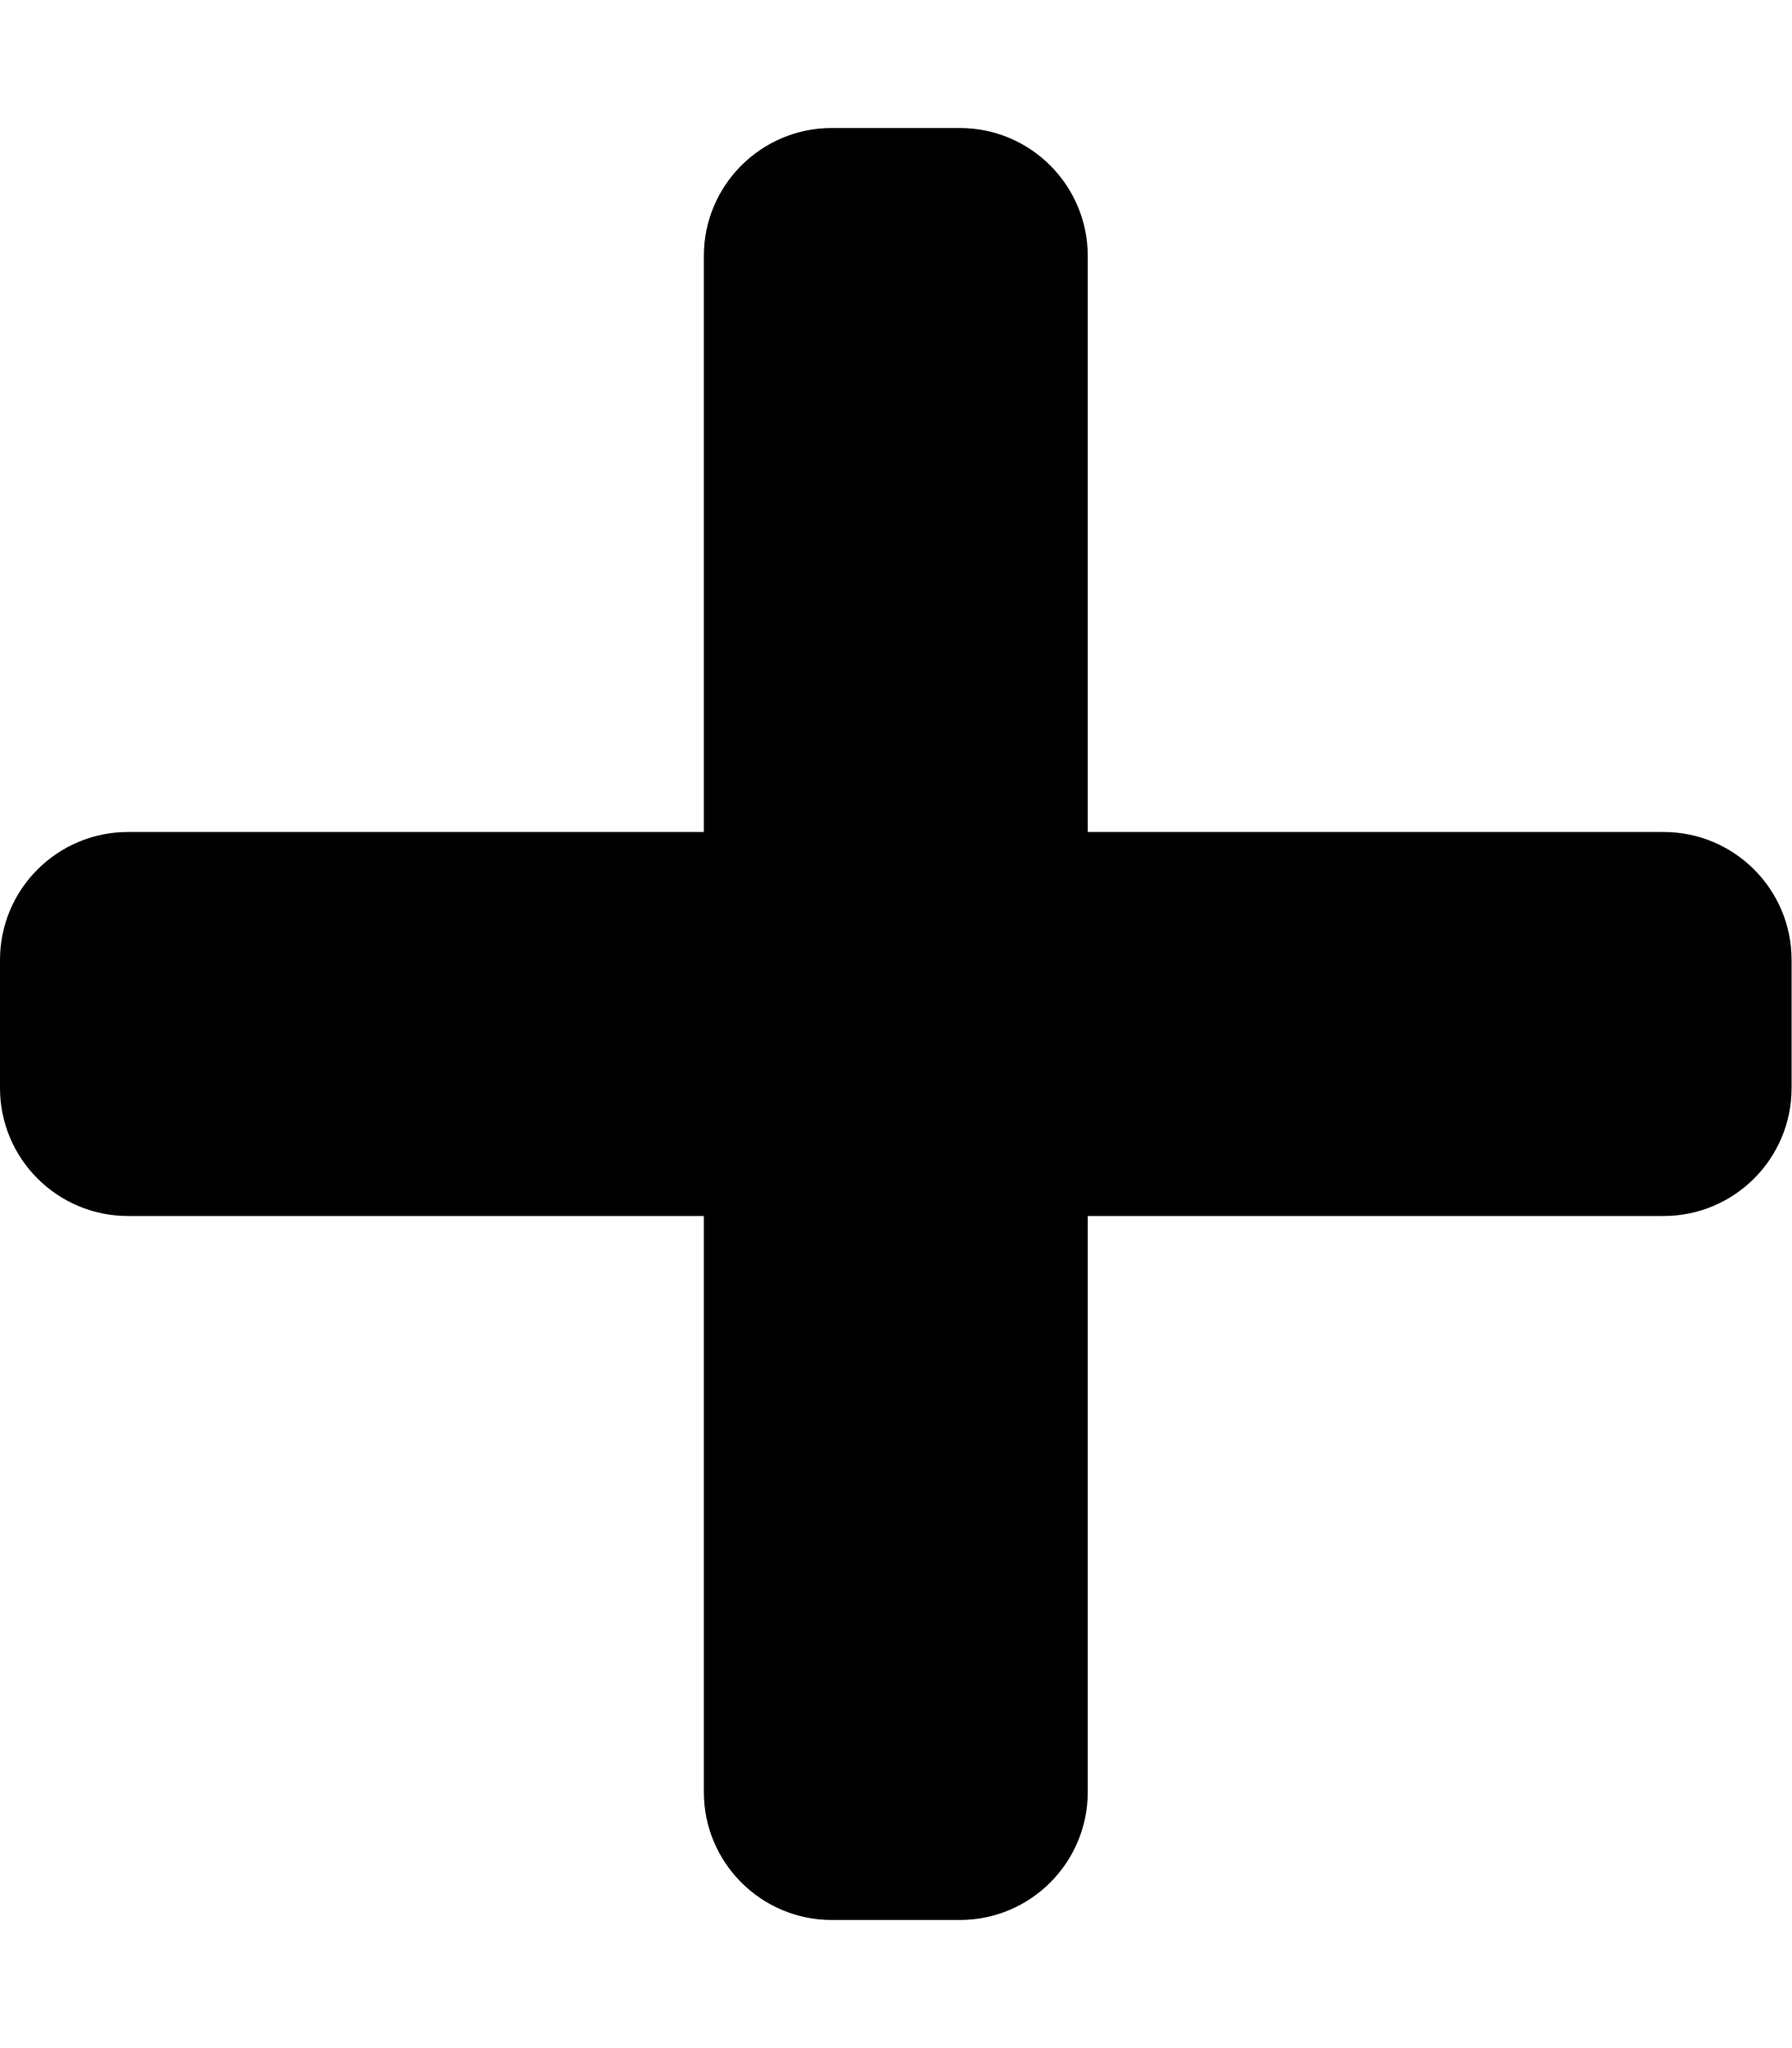
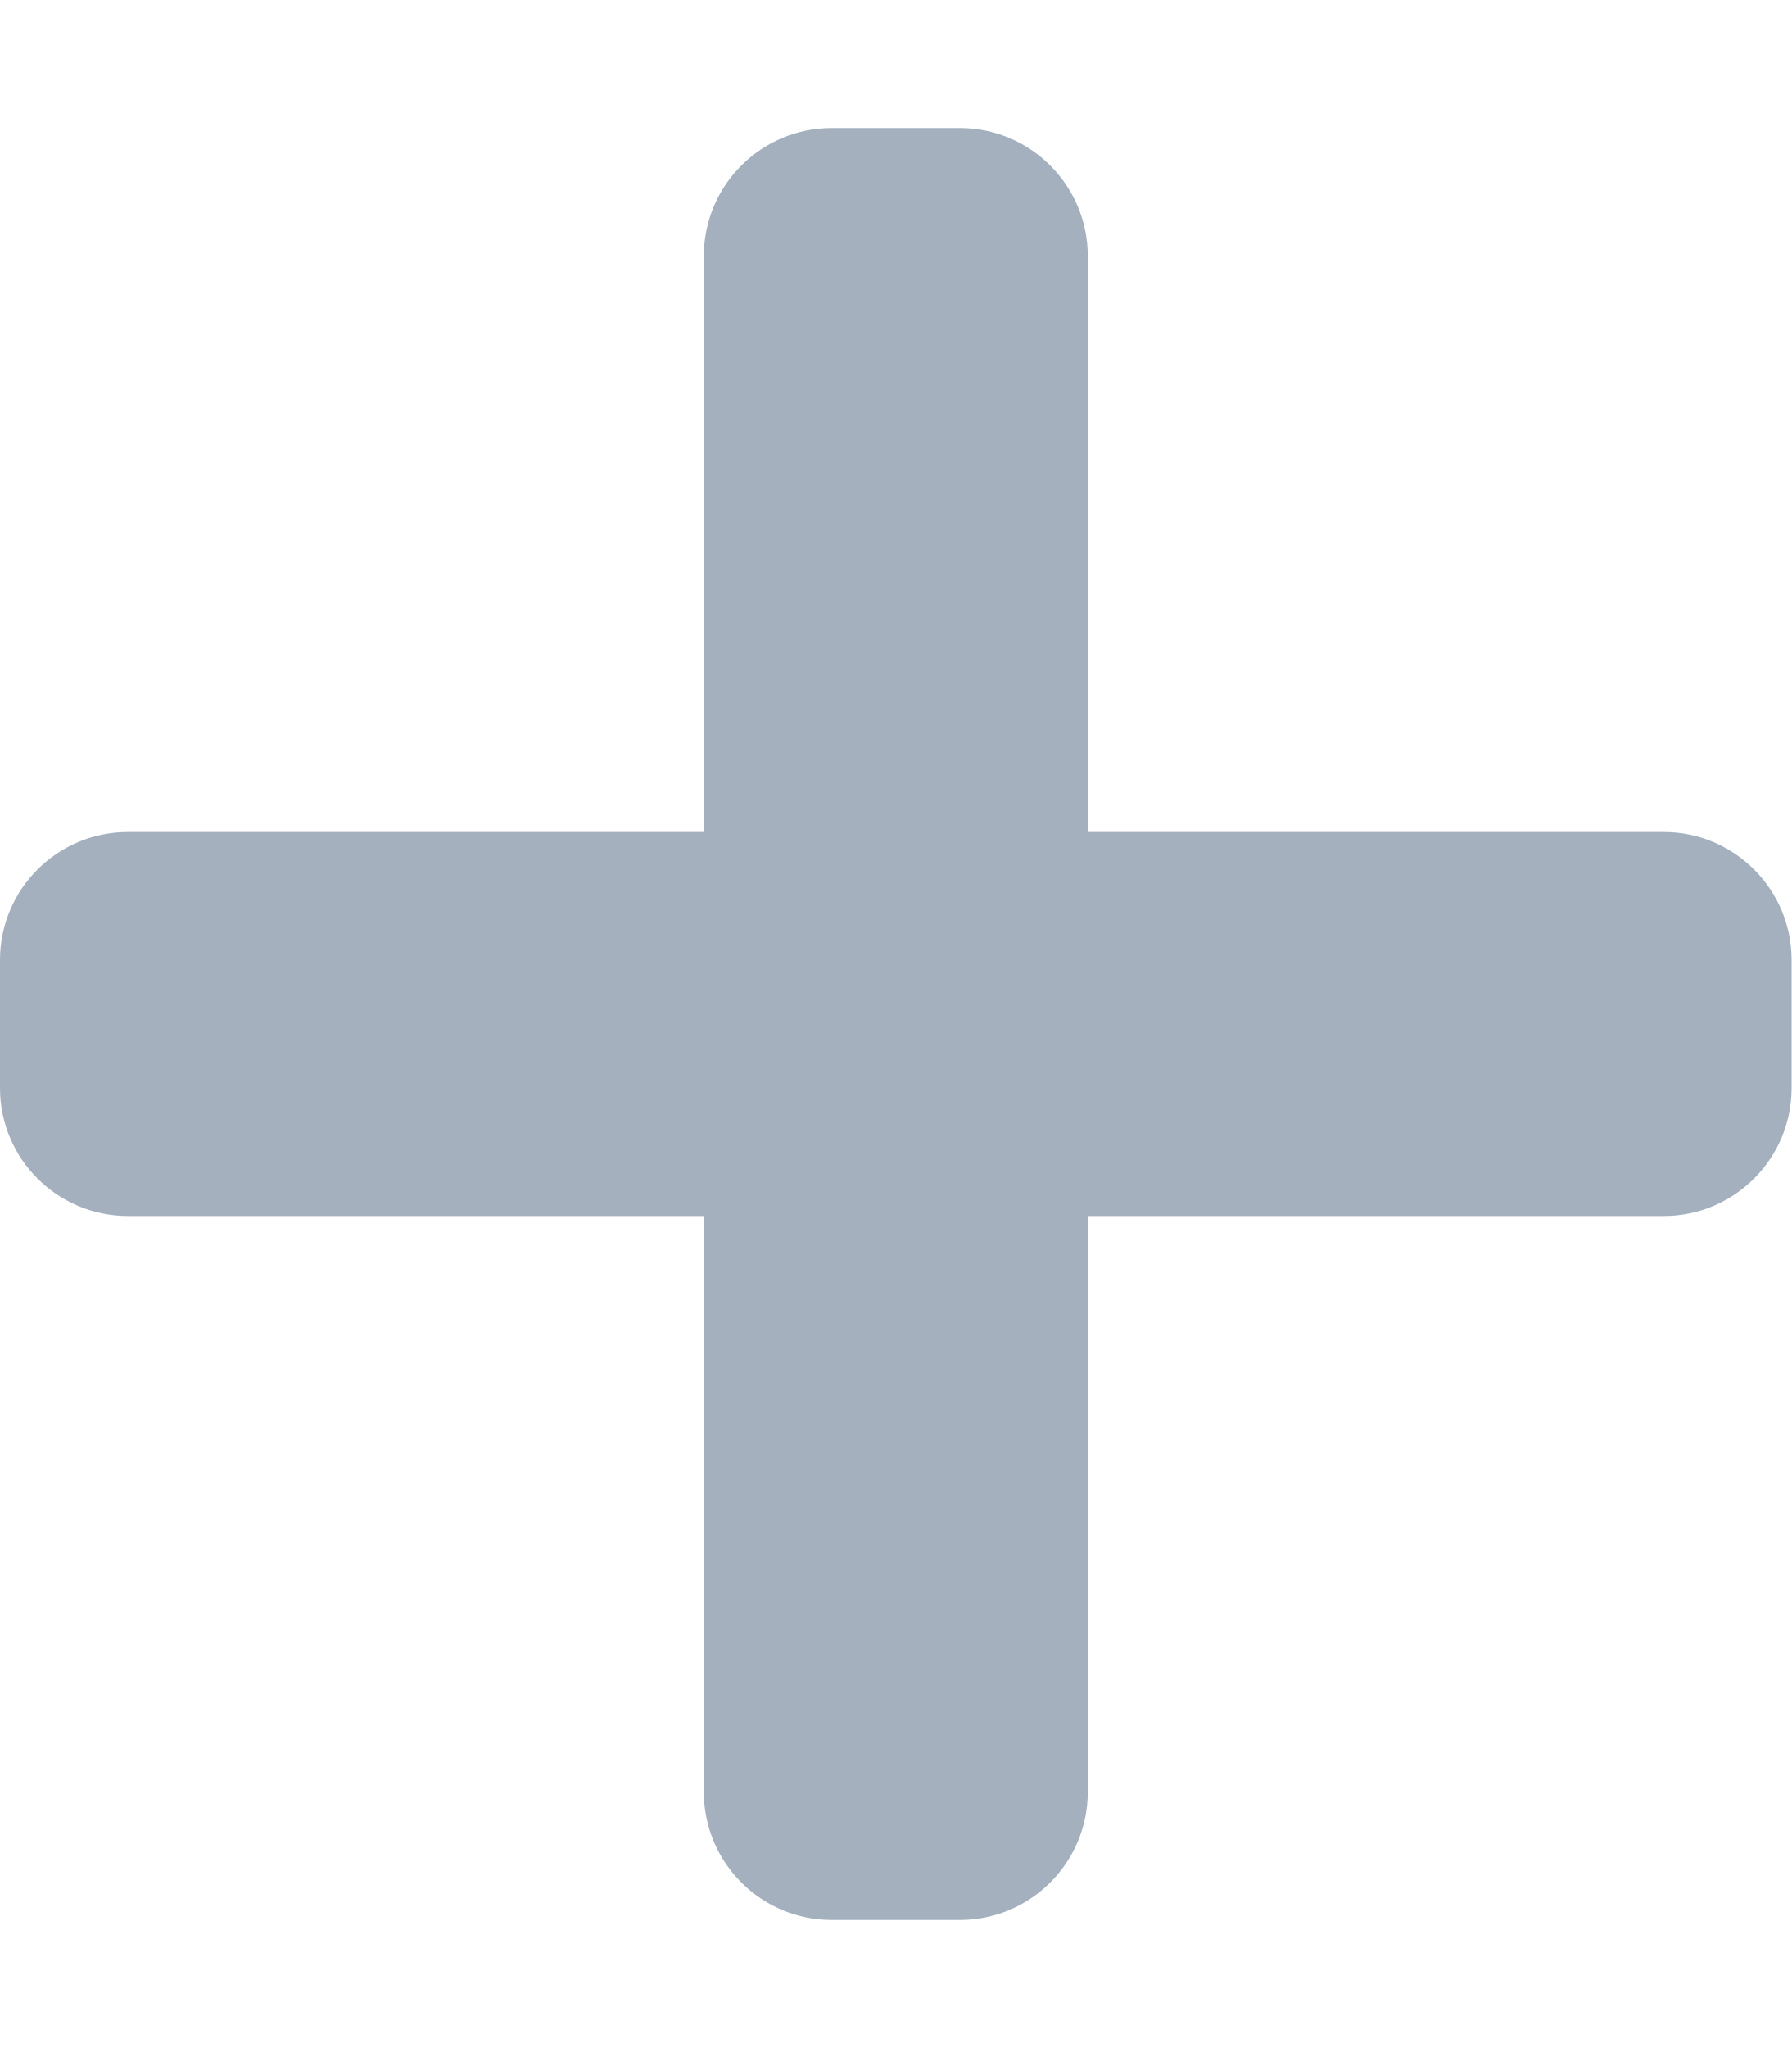
<svg xmlns="http://www.w3.org/2000/svg" aria-hidden="true" focusable="false" data-prefix="fas" data-icon="plus" class="svg-inline--fa fa-plus fa-w-14" role="img" viewBox="0 0 448 512">
-   <path fill="currentColor" d="M416 208H272V64c0-17.67-14.33-32-32-32h-32c-17.67 0-32 14.33-32 32v144H32c-17.67 0-32 14.33-32 32v32c0 17.67 14.33 32 32 32h144v144c0 17.67 14.33 32 32 32h32c17.67 0 32-14.33 32-32V304h144c17.67 0 32-14.33 32-32v-32c0-17.67-14.33-32-32-32z" />
+   <path fill="rgb(164, 176, 190)" d="M416 208H272V64c0-17.67-14.33-32-32-32h-32c-17.67 0-32 14.33-32 32v144H32c-17.67 0-32 14.33-32 32v32c0 17.67 14.33 32 32 32h144v144c0 17.67 14.33 32 32 32h32c17.67 0 32-14.33 32-32V304h144c17.67 0 32-14.33 32-32v-32c0-17.67-14.33-32-32-32z" />
</svg>
